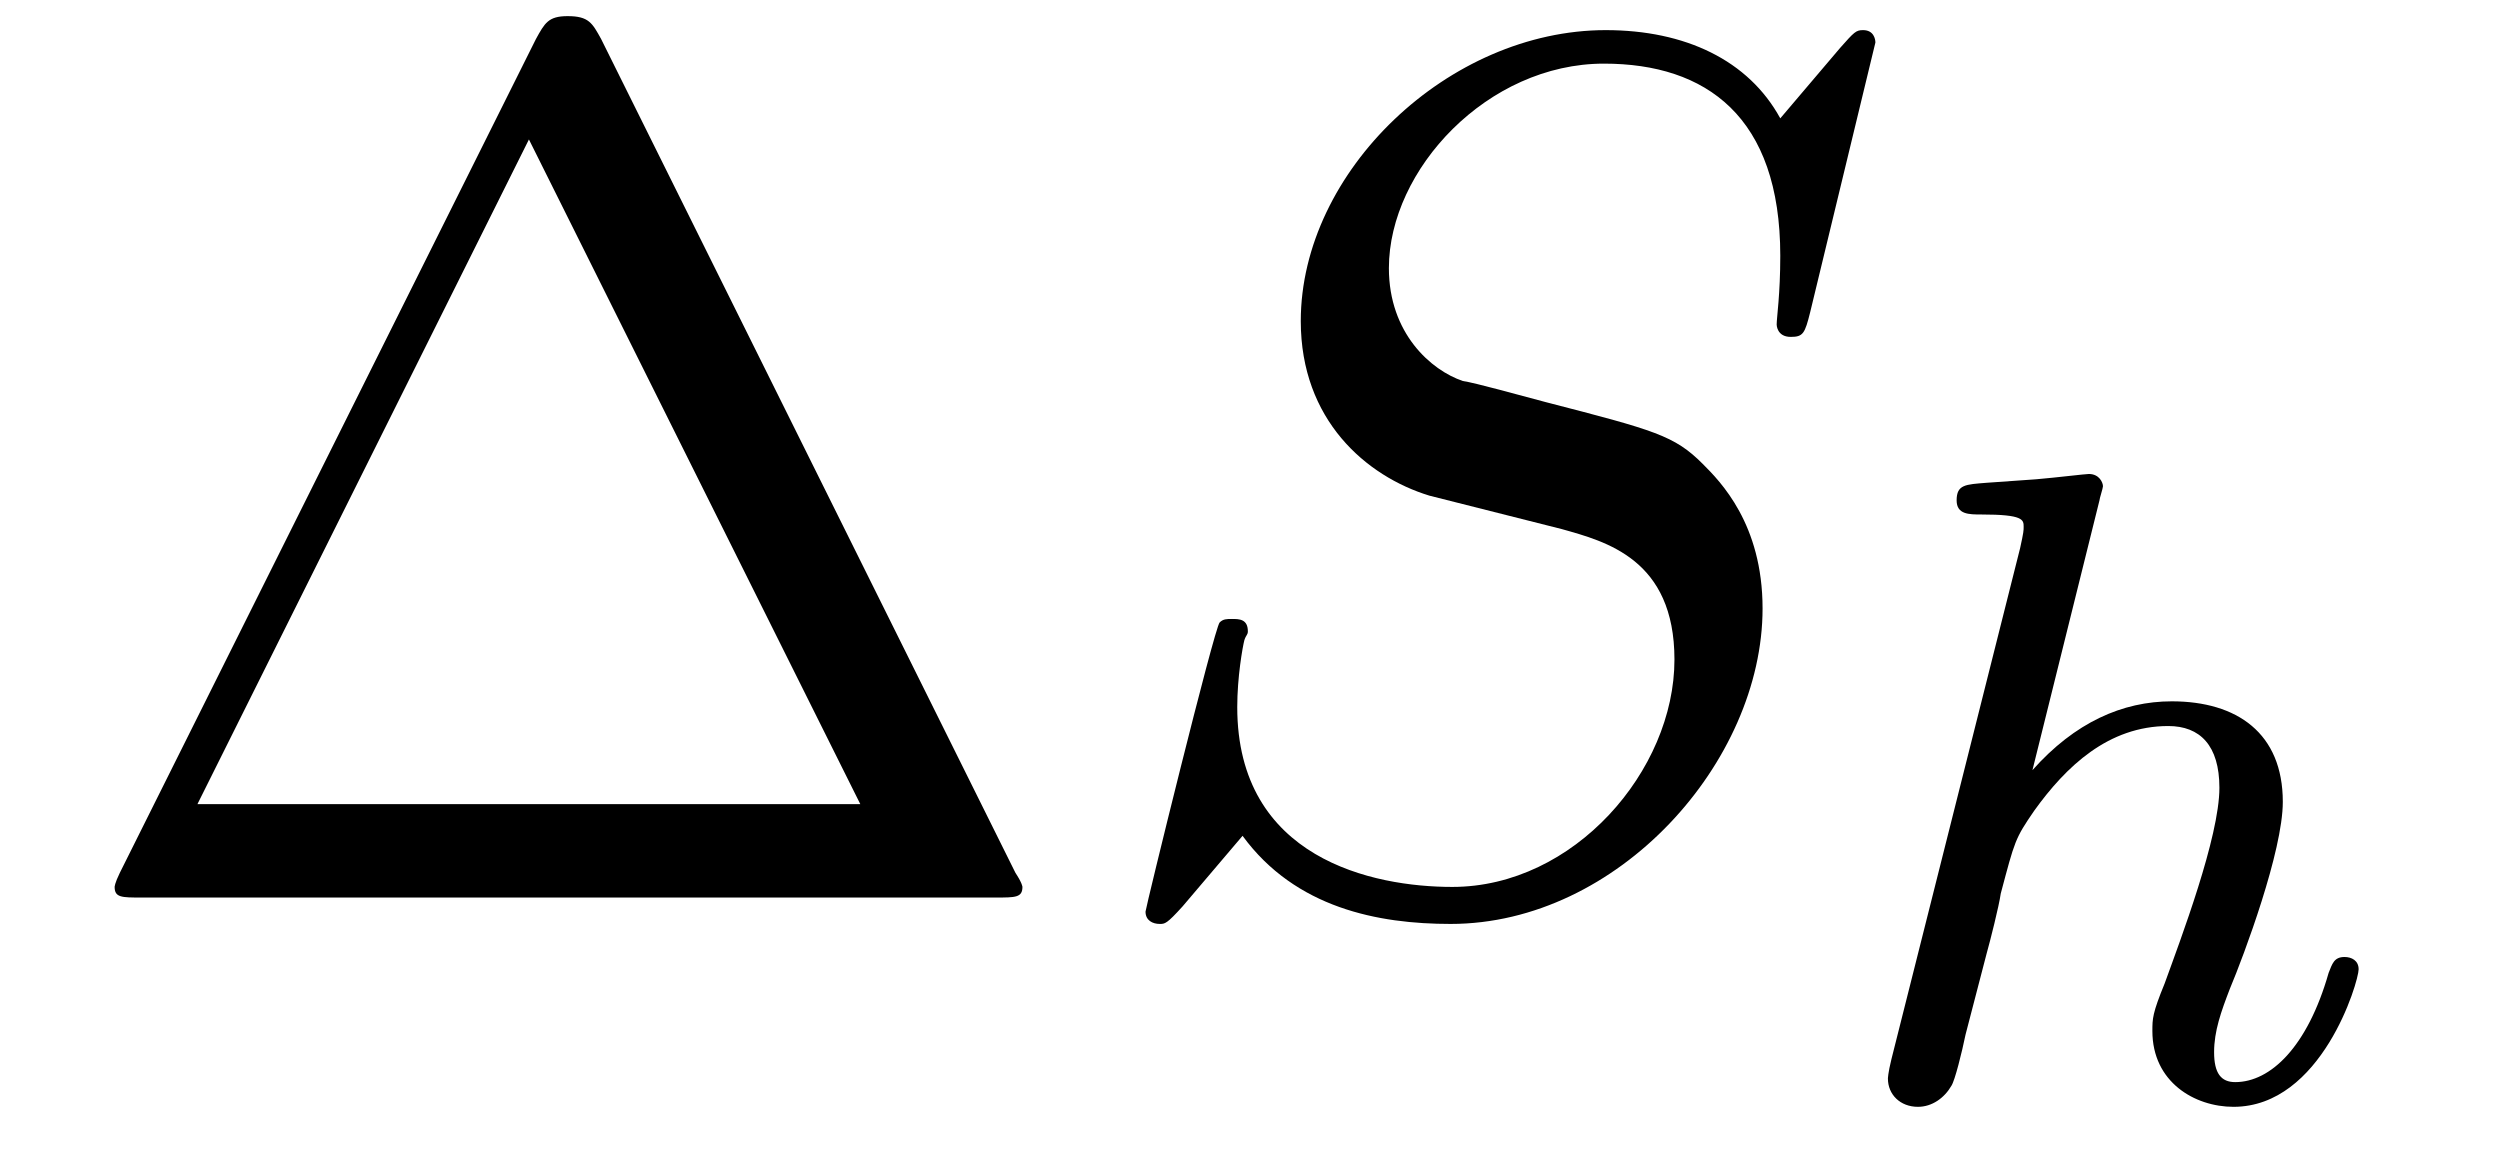
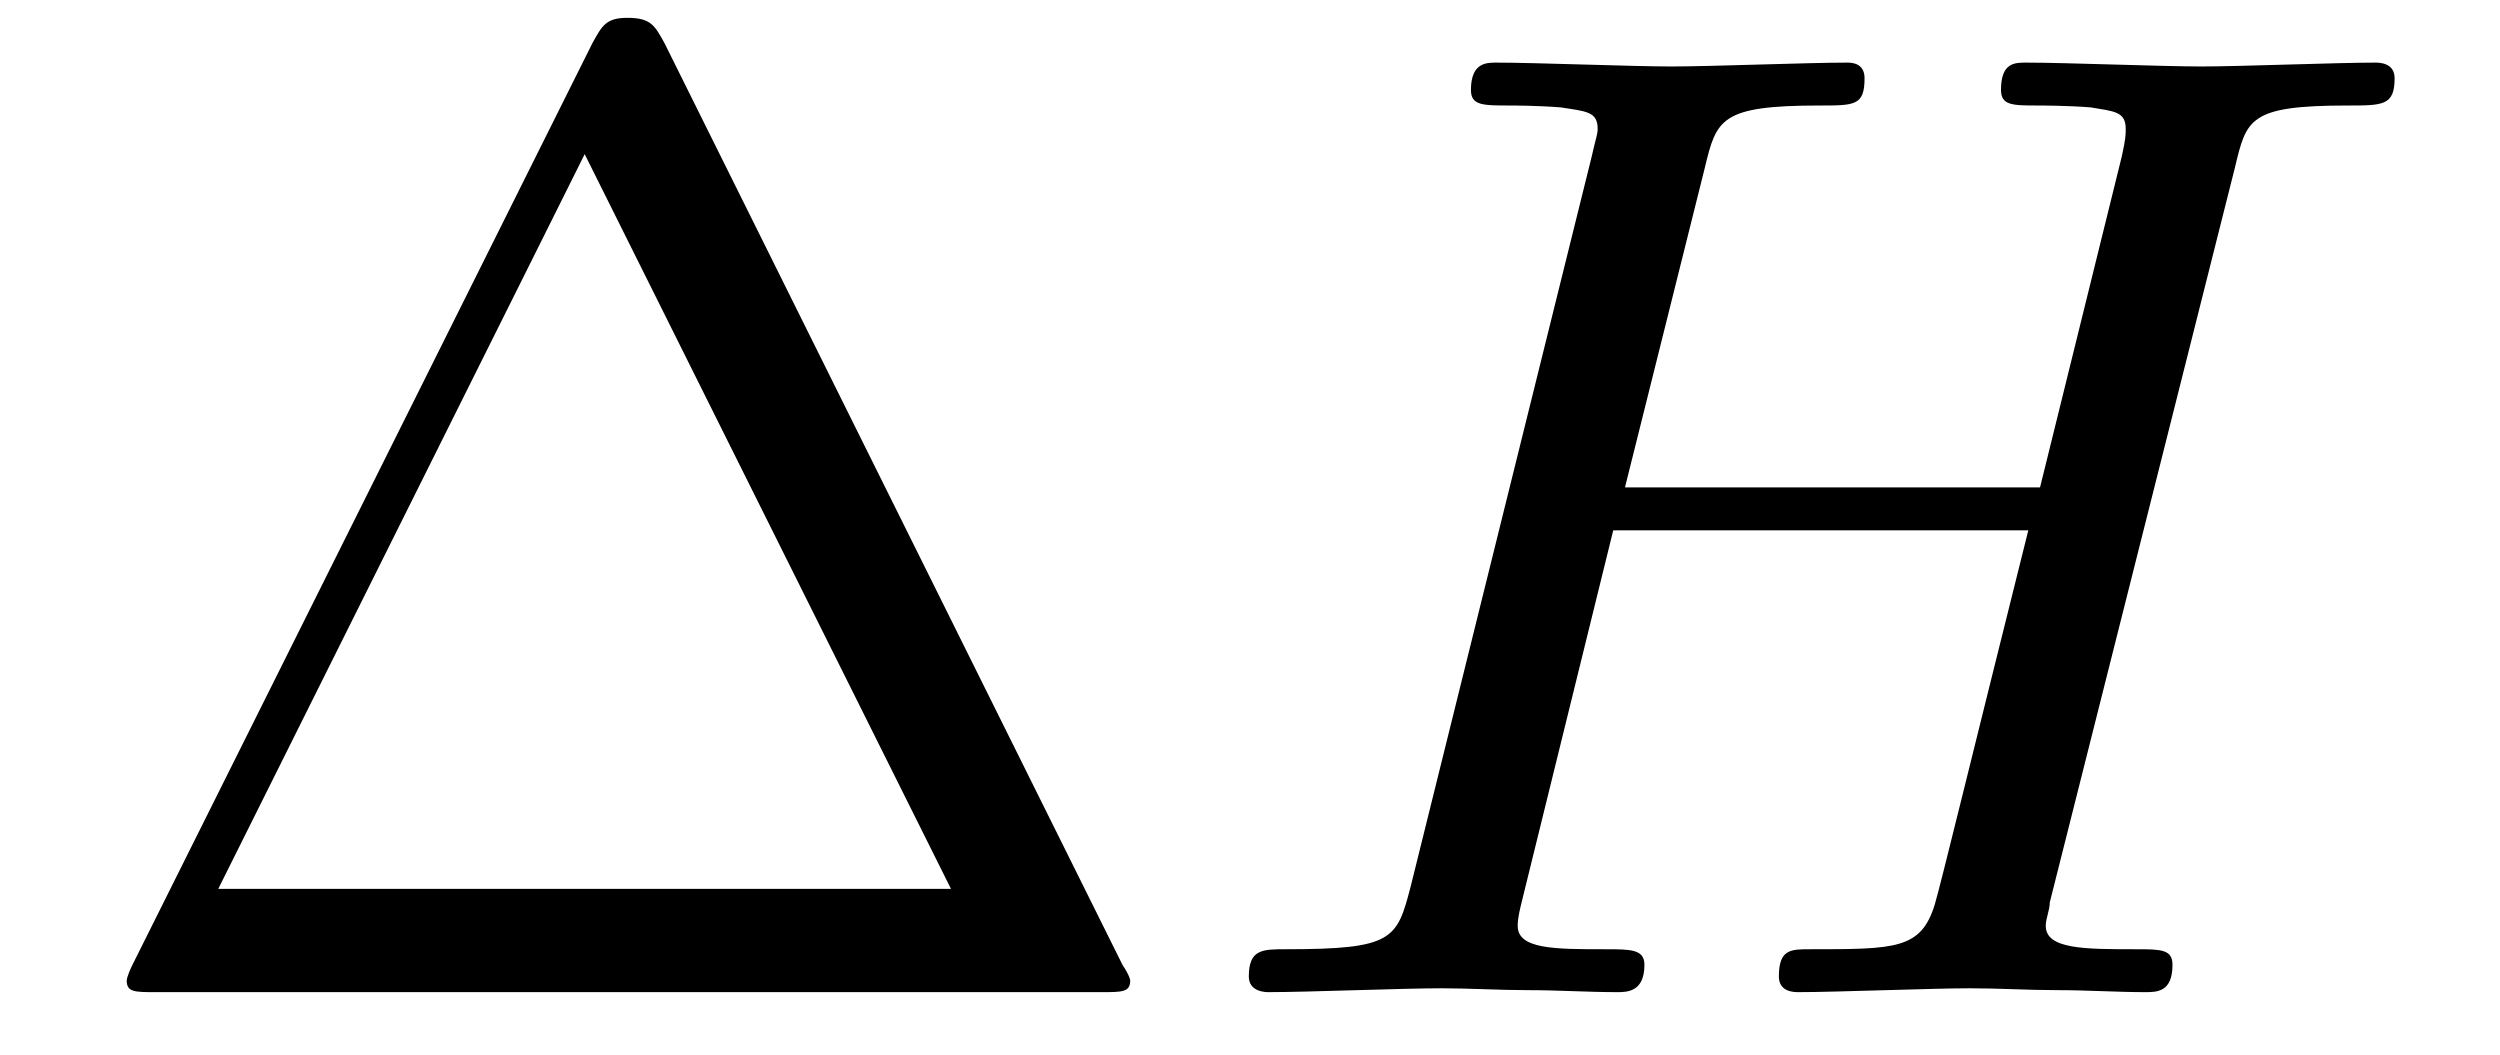
- <svg xmlns="http://www.w3.org/2000/svg" xmlns:xlink="http://www.w3.org/1999/xlink" viewBox="0 0 22.158 10.232" version="1.2">
+ <svg xmlns="http://www.w3.org/2000/svg" xmlns:xlink="http://www.w3.org/1999/xlink" viewBox="0 0 20.045 8.455" version="1.2">
  <defs>
    <g>
      <symbol overflow="visible" id="glyph0-0">
        <path style="stroke:none;" d="" />
      </symbol>
      <symbol overflow="visible" id="glyph0-1">
        <path style="stroke:none;" d="M 4.828 -7.609 C 4.75 -7.75 4.719 -7.812 4.531 -7.812 C 4.359 -7.812 4.328 -7.75 4.25 -7.609 L 0.562 -0.219 C 0.516 -0.125 0.516 -0.094 0.516 -0.094 C 0.516 0 0.578 0 0.75 0 L 8.328 0 C 8.5 0 8.562 0 8.562 -0.094 C 8.562 -0.094 8.562 -0.125 8.5 -0.219 Z M 4.188 -6.719 L 7.125 -0.828 L 1.25 -0.828 Z M 4.188 -6.719 " />
      </symbol>
      <symbol overflow="visible" id="glyph1-0">
        <path style="stroke:none;" d="" />
      </symbol>
      <symbol overflow="visible" id="glyph1-1">
-         <path style="stroke:none;" d="M 7.031 -7.578 C 7.031 -7.609 7.016 -7.688 6.922 -7.688 C 6.859 -7.688 6.844 -7.672 6.719 -7.531 L 6.188 -6.906 C 5.906 -7.422 5.344 -7.688 4.641 -7.688 C 3.25 -7.688 1.938 -6.438 1.938 -5.109 C 1.938 -4.234 2.516 -3.734 3.078 -3.562 L 4.25 -3.266 C 4.641 -3.156 5.25 -3 5.25 -2.109 C 5.25 -1.125 4.359 -0.094 3.281 -0.094 C 2.578 -0.094 1.375 -0.344 1.375 -1.688 C 1.375 -1.953 1.422 -2.219 1.438 -2.281 C 1.453 -2.328 1.469 -2.328 1.469 -2.359 C 1.469 -2.469 1.391 -2.469 1.328 -2.469 C 1.281 -2.469 1.25 -2.469 1.219 -2.438 C 1.172 -2.391 0.562 0.094 0.562 0.125 C 0.562 0.203 0.625 0.234 0.688 0.234 C 0.734 0.234 0.75 0.234 0.891 0.078 L 1.422 -0.547 C 1.891 0.094 2.625 0.234 3.266 0.234 C 4.75 0.234 6.031 -1.203 6.031 -2.562 C 6.031 -3.312 5.656 -3.688 5.5 -3.844 C 5.25 -4.094 5.078 -4.141 4.109 -4.391 C 3.875 -4.453 3.484 -4.562 3.375 -4.578 C 3.094 -4.672 2.719 -5 2.719 -5.578 C 2.719 -6.453 3.594 -7.391 4.625 -7.391 C 5.531 -7.391 6.188 -6.922 6.188 -5.688 C 6.188 -5.344 6.156 -5.141 6.156 -5.078 C 6.156 -5.078 6.156 -4.969 6.281 -4.969 C 6.391 -4.969 6.406 -5 6.453 -5.188 Z M 7.031 -7.578 " />
-       </symbol>
-       <symbol overflow="visible" id="glyph2-0">
-         <path style="stroke:none;" d="" />
-       </symbol>
-       <symbol overflow="visible" id="glyph2-1">
-         <path style="stroke:none;" d="M 2.328 -5.297 C 2.328 -5.312 2.359 -5.406 2.359 -5.422 C 2.359 -5.453 2.328 -5.531 2.234 -5.531 C 2.203 -5.531 1.953 -5.5 1.766 -5.484 L 1.328 -5.453 C 1.141 -5.438 1.062 -5.438 1.062 -5.297 C 1.062 -5.172 1.172 -5.172 1.281 -5.172 C 1.656 -5.172 1.656 -5.125 1.656 -5.062 C 1.656 -5.031 1.656 -5.016 1.625 -4.875 L 0.484 -0.344 C 0.453 -0.219 0.453 -0.172 0.453 -0.172 C 0.453 -0.031 0.562 0.078 0.719 0.078 C 0.844 0.078 0.953 0 1.016 -0.109 C 1.047 -0.156 1.109 -0.406 1.141 -0.562 L 1.328 -1.281 C 1.359 -1.391 1.438 -1.703 1.453 -1.812 C 1.578 -2.281 1.578 -2.297 1.75 -2.547 C 2.031 -2.938 2.406 -3.297 2.938 -3.297 C 3.219 -3.297 3.391 -3.125 3.391 -2.75 C 3.391 -2.312 3.047 -1.406 2.906 -1.016 C 2.797 -0.75 2.797 -0.703 2.797 -0.594 C 2.797 -0.141 3.172 0.078 3.516 0.078 C 4.297 0.078 4.625 -1.031 4.625 -1.141 C 4.625 -1.219 4.562 -1.25 4.5 -1.25 C 4.406 -1.25 4.391 -1.188 4.359 -1.109 C 4.172 -0.453 3.844 -0.141 3.531 -0.141 C 3.406 -0.141 3.344 -0.219 3.344 -0.406 C 3.344 -0.594 3.406 -0.766 3.484 -0.969 C 3.609 -1.266 3.953 -2.188 3.953 -2.625 C 3.953 -3.234 3.547 -3.516 2.969 -3.516 C 2.531 -3.516 2.109 -3.328 1.734 -2.906 Z M 2.328 -5.297 " />
+         <path style="stroke:none;" d="M 8.328 -6.609 C 8.422 -7 8.438 -7.109 9.234 -7.109 C 9.516 -7.109 9.609 -7.109 9.609 -7.328 C 9.609 -7.453 9.484 -7.453 9.453 -7.453 C 9.156 -7.453 8.359 -7.422 8.062 -7.422 C 7.75 -7.422 6.969 -7.453 6.656 -7.453 C 6.562 -7.453 6.453 -7.453 6.453 -7.234 C 6.453 -7.109 6.547 -7.109 6.75 -7.109 C 6.766 -7.109 6.984 -7.109 7.172 -7.094 C 7.359 -7.062 7.453 -7.062 7.453 -6.922 C 7.453 -6.875 7.453 -6.844 7.422 -6.703 L 6.766 -4.047 L 3.438 -4.047 L 4.078 -6.609 C 4.172 -7 4.203 -7.109 5 -7.109 C 5.281 -7.109 5.359 -7.109 5.359 -7.328 C 5.359 -7.453 5.25 -7.453 5.219 -7.453 C 4.906 -7.453 4.125 -7.422 3.812 -7.422 C 3.5 -7.422 2.719 -7.453 2.406 -7.453 C 2.328 -7.453 2.203 -7.453 2.203 -7.234 C 2.203 -7.109 2.297 -7.109 2.516 -7.109 C 2.531 -7.109 2.734 -7.109 2.922 -7.094 C 3.125 -7.062 3.219 -7.062 3.219 -6.922 C 3.219 -6.875 3.203 -6.844 3.172 -6.703 L 1.719 -0.844 C 1.609 -0.422 1.578 -0.344 0.719 -0.344 C 0.531 -0.344 0.422 -0.344 0.422 -0.125 C 0.422 0 0.562 0 0.578 0 C 0.891 0 1.656 -0.031 1.969 -0.031 C 2.188 -0.031 2.438 -0.016 2.656 -0.016 C 2.906 -0.016 3.141 0 3.375 0 C 3.453 0 3.594 0 3.594 -0.219 C 3.594 -0.344 3.484 -0.344 3.281 -0.344 C 2.875 -0.344 2.578 -0.344 2.578 -0.531 C 2.578 -0.594 2.594 -0.656 2.609 -0.719 L 3.344 -3.703 L 6.672 -3.703 C 6.219 -1.891 5.969 -0.859 5.922 -0.703 C 5.812 -0.344 5.609 -0.344 4.922 -0.344 C 4.766 -0.344 4.672 -0.344 4.672 -0.125 C 4.672 0 4.797 0 4.828 0 C 5.125 0 5.906 -0.031 6.203 -0.031 C 6.438 -0.031 6.672 -0.016 6.906 -0.016 C 7.141 -0.016 7.391 0 7.609 0 C 7.703 0 7.828 0 7.828 -0.219 C 7.828 -0.344 7.734 -0.344 7.531 -0.344 C 7.125 -0.344 6.812 -0.344 6.812 -0.531 C 6.812 -0.594 6.844 -0.656 6.844 -0.719 Z M 8.328 -6.609 " />
      </symbol>
    </g>
  </defs>
  <g id="surface1">
    <g style="fill:rgb(0%,0%,0%);fill-opacity:1;">
      <use xlink:href="#glyph0-1" x="0.5" y="7.955" />
    </g>
    <g style="fill:rgb(0%,0%,0%);fill-opacity:1;">
      <use xlink:href="#glyph1-1" x="9.591" y="7.955" />
    </g>
-     <g style="fill:rgb(0%,0%,0%);fill-opacity:1;">
-       <use xlink:href="#glyph2-1" x="16.28" y="9.732" />
-     </g>
  </g>
</svg>
